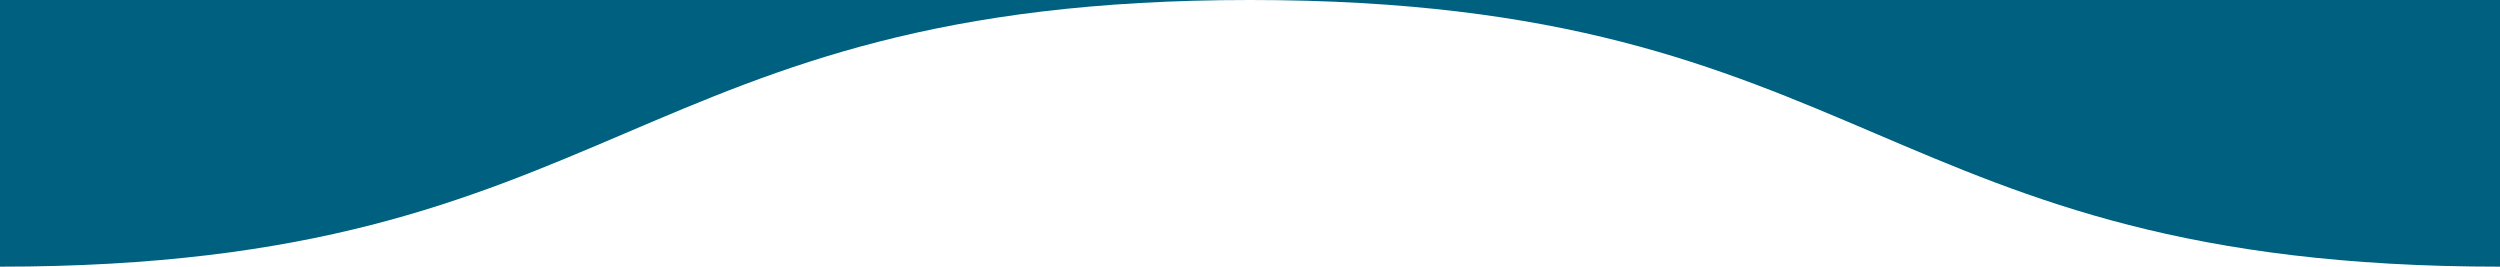
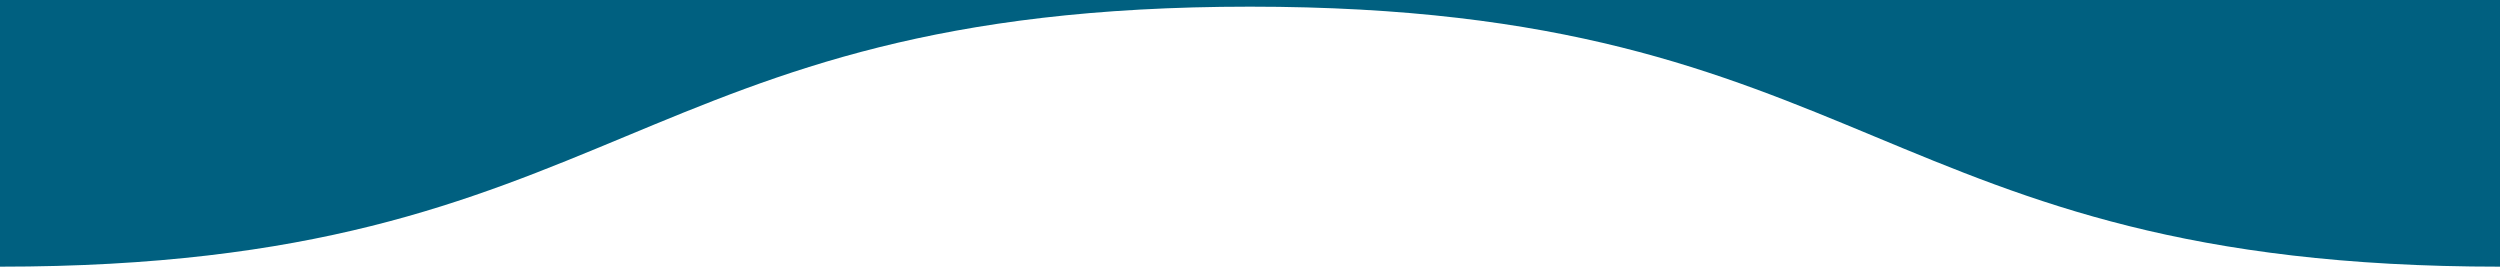
<svg xmlns="http://www.w3.org/2000/svg" width="375" height="40" viewBox="0 0 375 40">
-   <path d="M750-999c93.75,0,93.75,40,187.5,40s93.75-40,187.5-40v40H750Z" transform="translate(1125 -959) rotate(180)" fill="#006080" />
+   <path d="M750-998c93.75,0,93.75,39,187.5,39s93.75-39,187.5-39v40H750Z" transform="translate(1125 -958) rotate(180)" fill="#006080" />
</svg>
